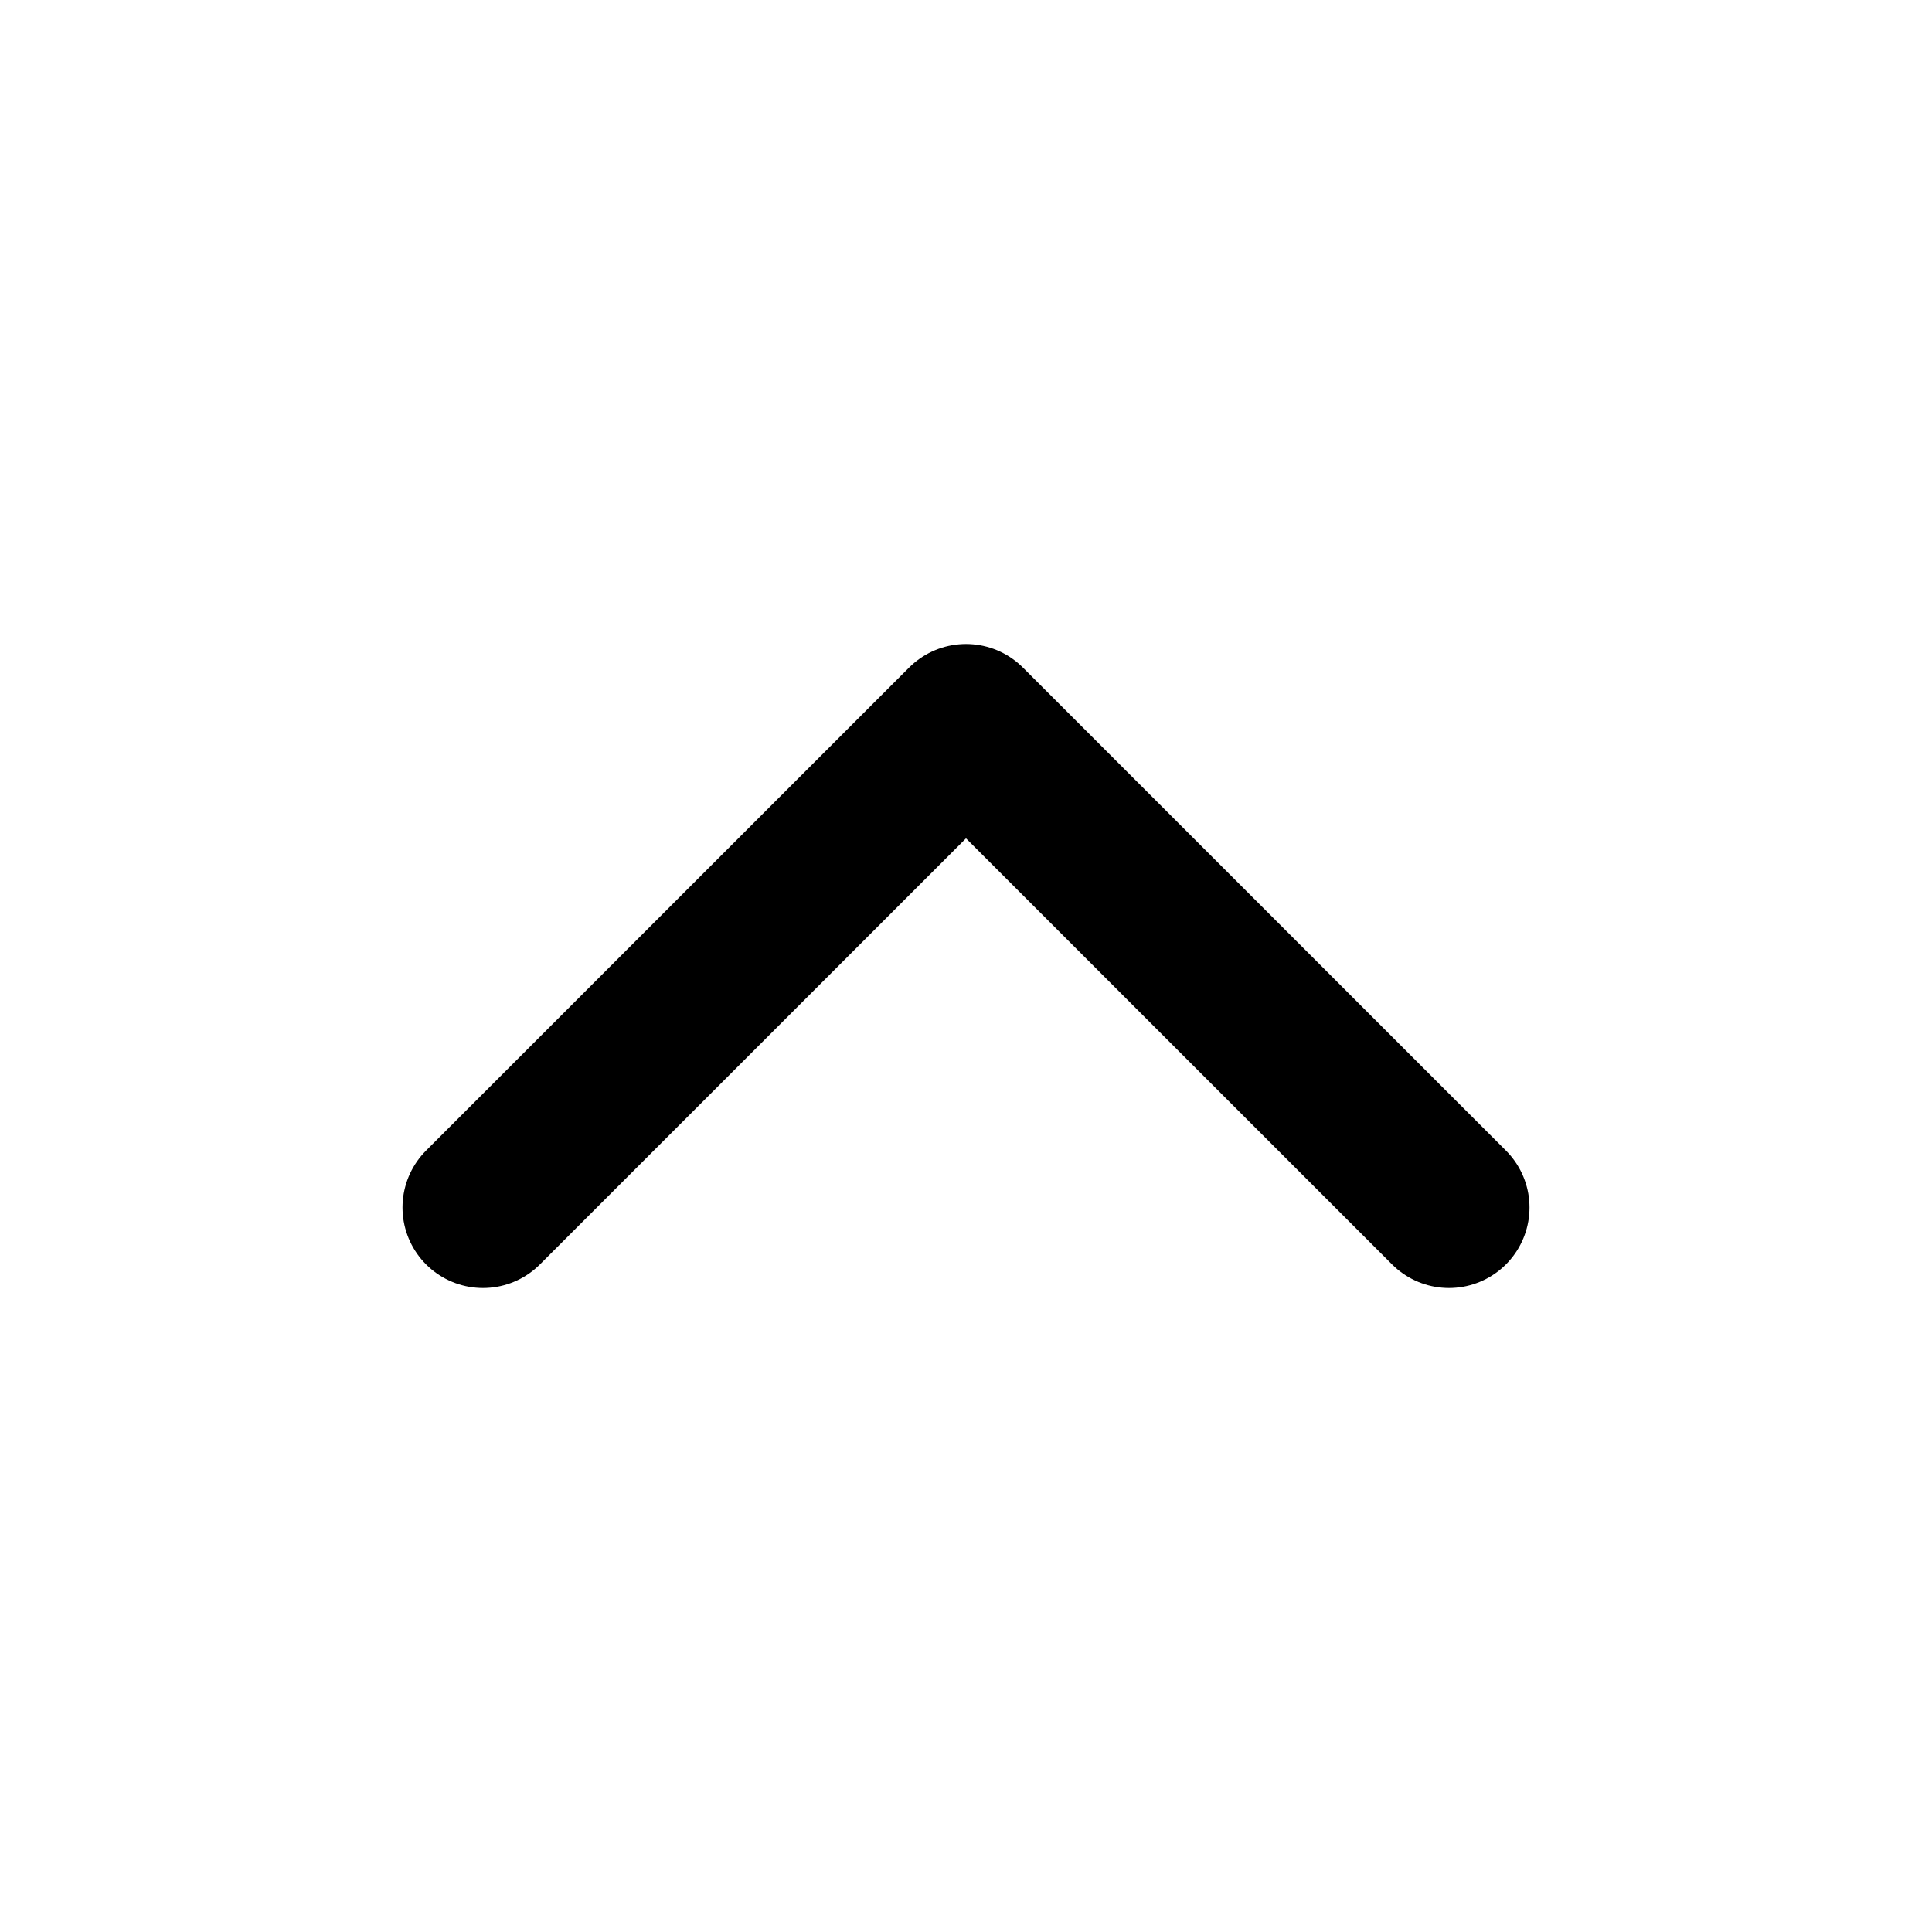
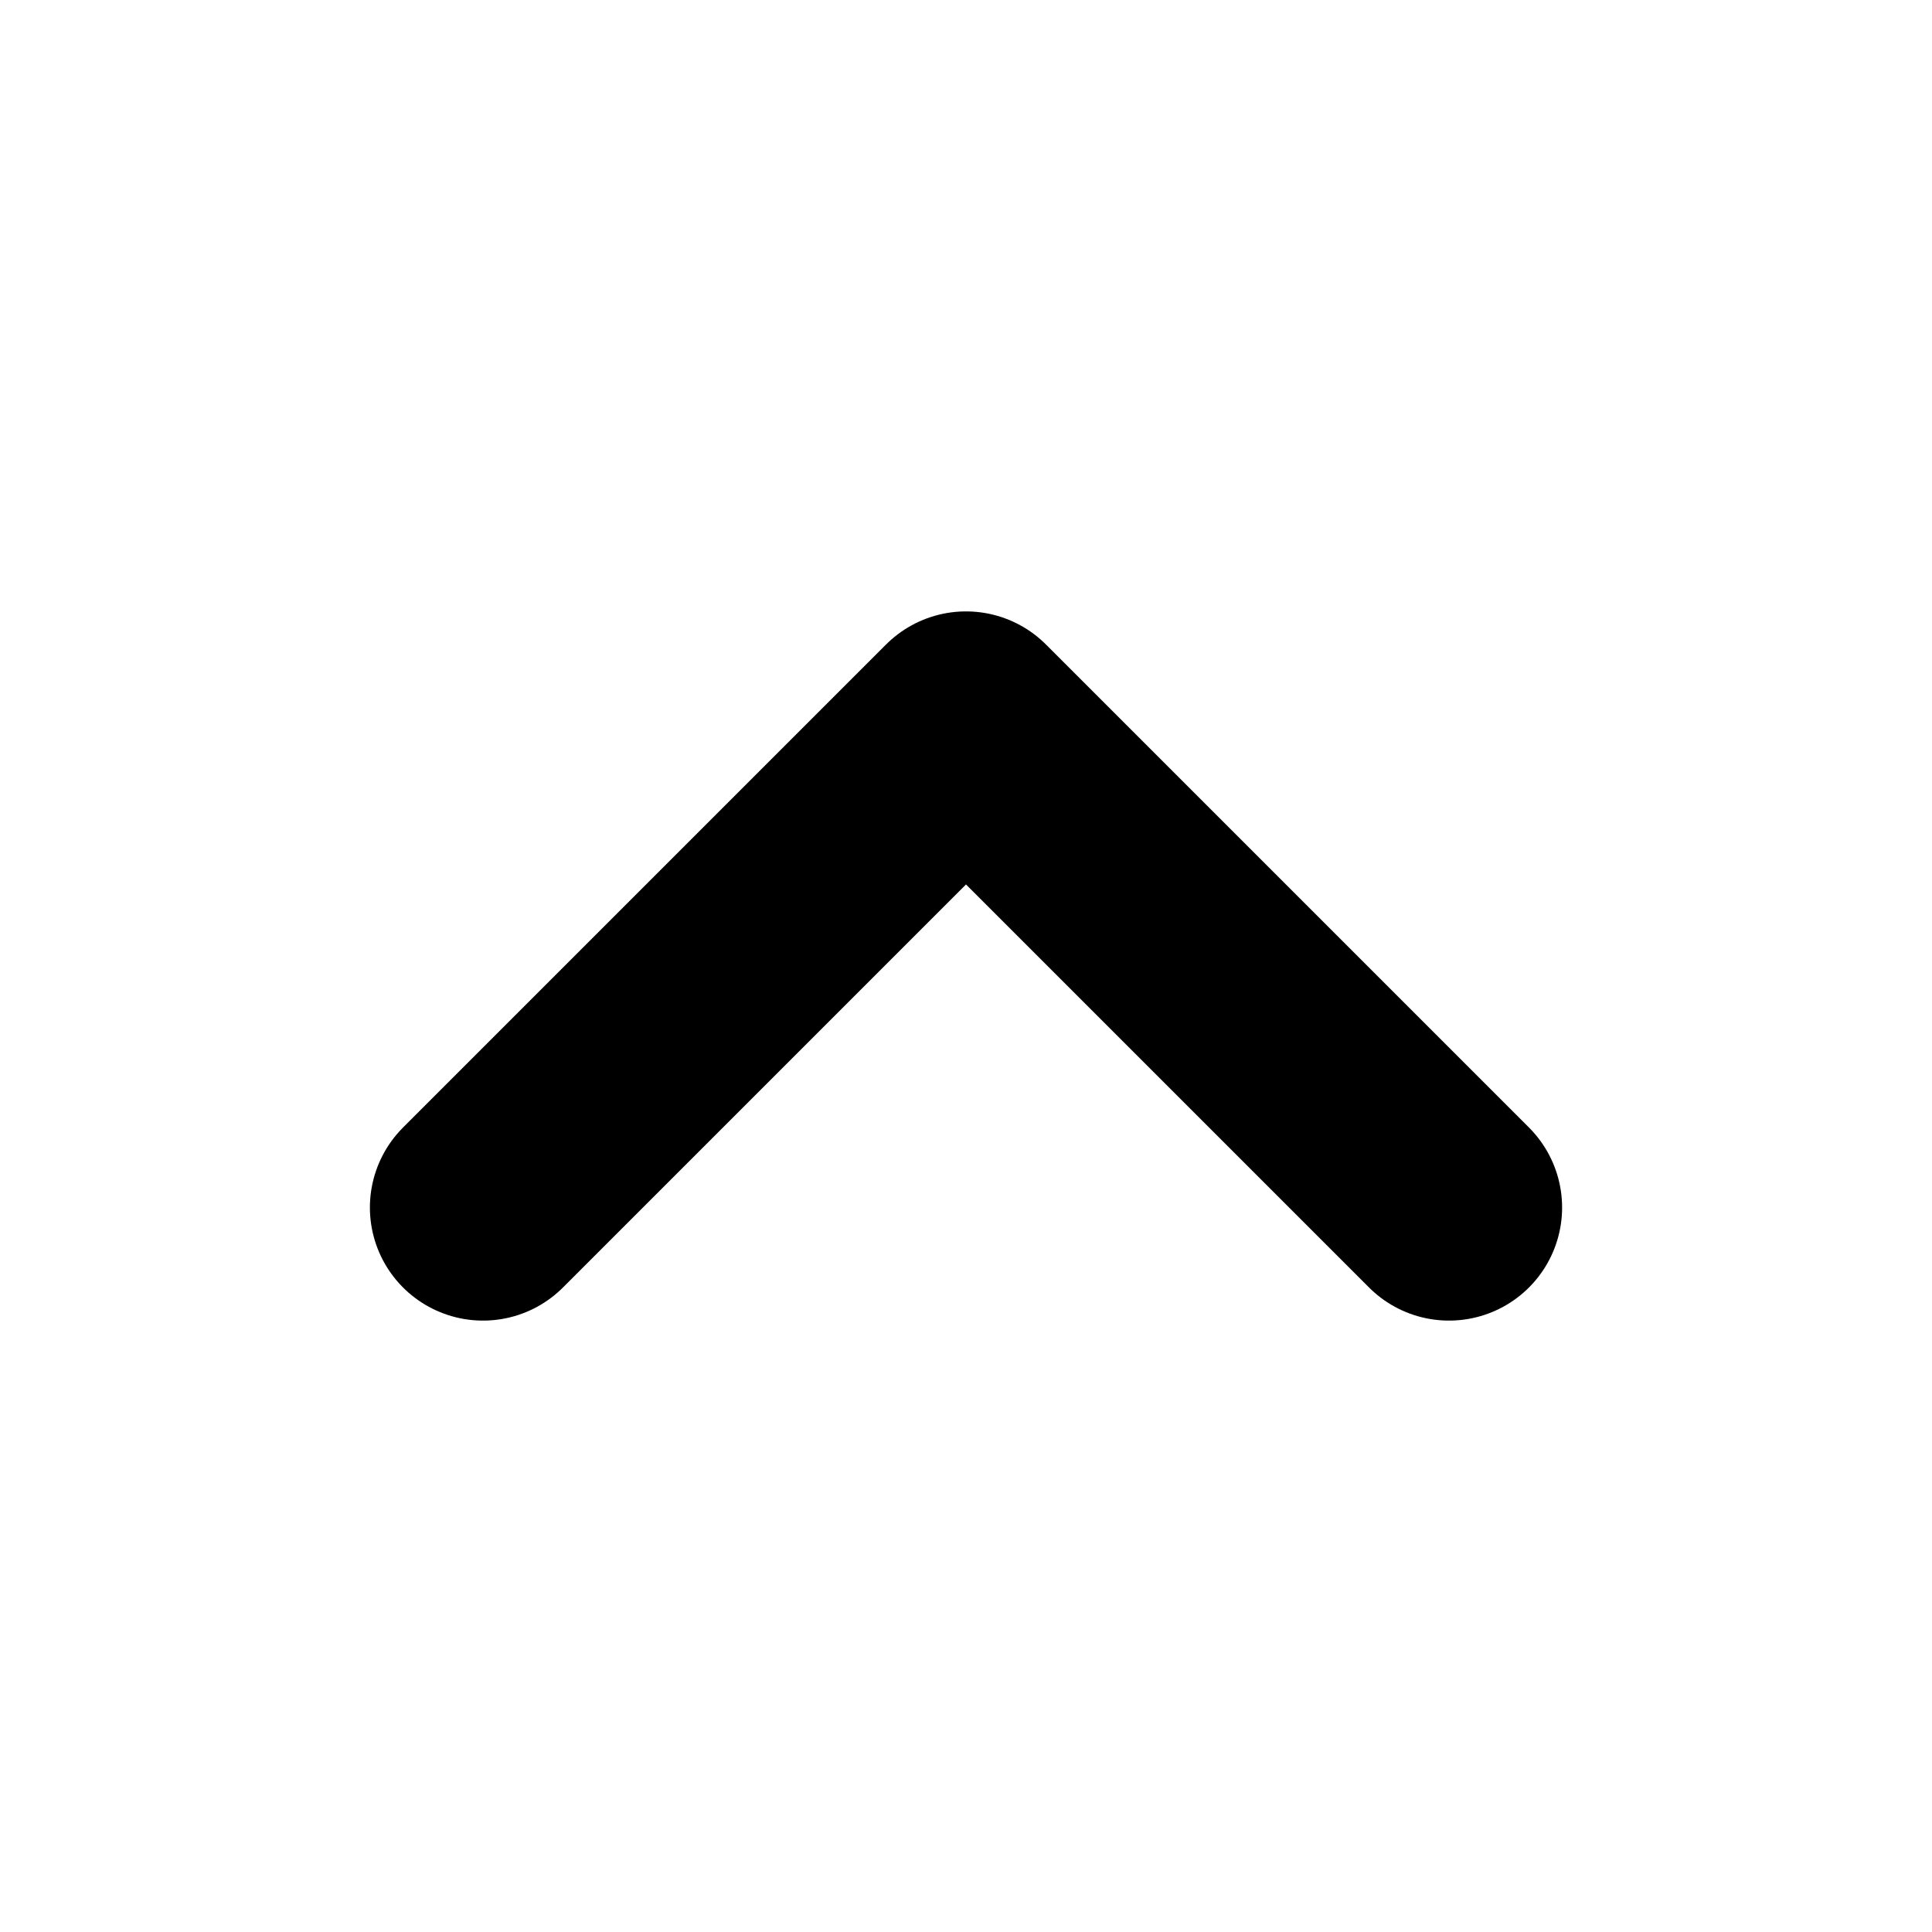
- <svg xmlns="http://www.w3.org/2000/svg" class="lucide lucide-chevron-up" width="24" height="24" viewBox="0 0 24 24" fill="none" stroke="currentColor" stroke-width="2" stroke-linecap="round" stroke-linejoin="round">
+ <svg xmlns="http://www.w3.org/2000/svg" class="lucide lucide-chevron-up" width="24" height="24" viewBox="0 0 24 24" fill="none" stroke="currentColor" stroke-width="2.81" stroke-linecap="round" stroke-linejoin="round">
  <path d="m18 15-6-6-6 6" />
</svg>
